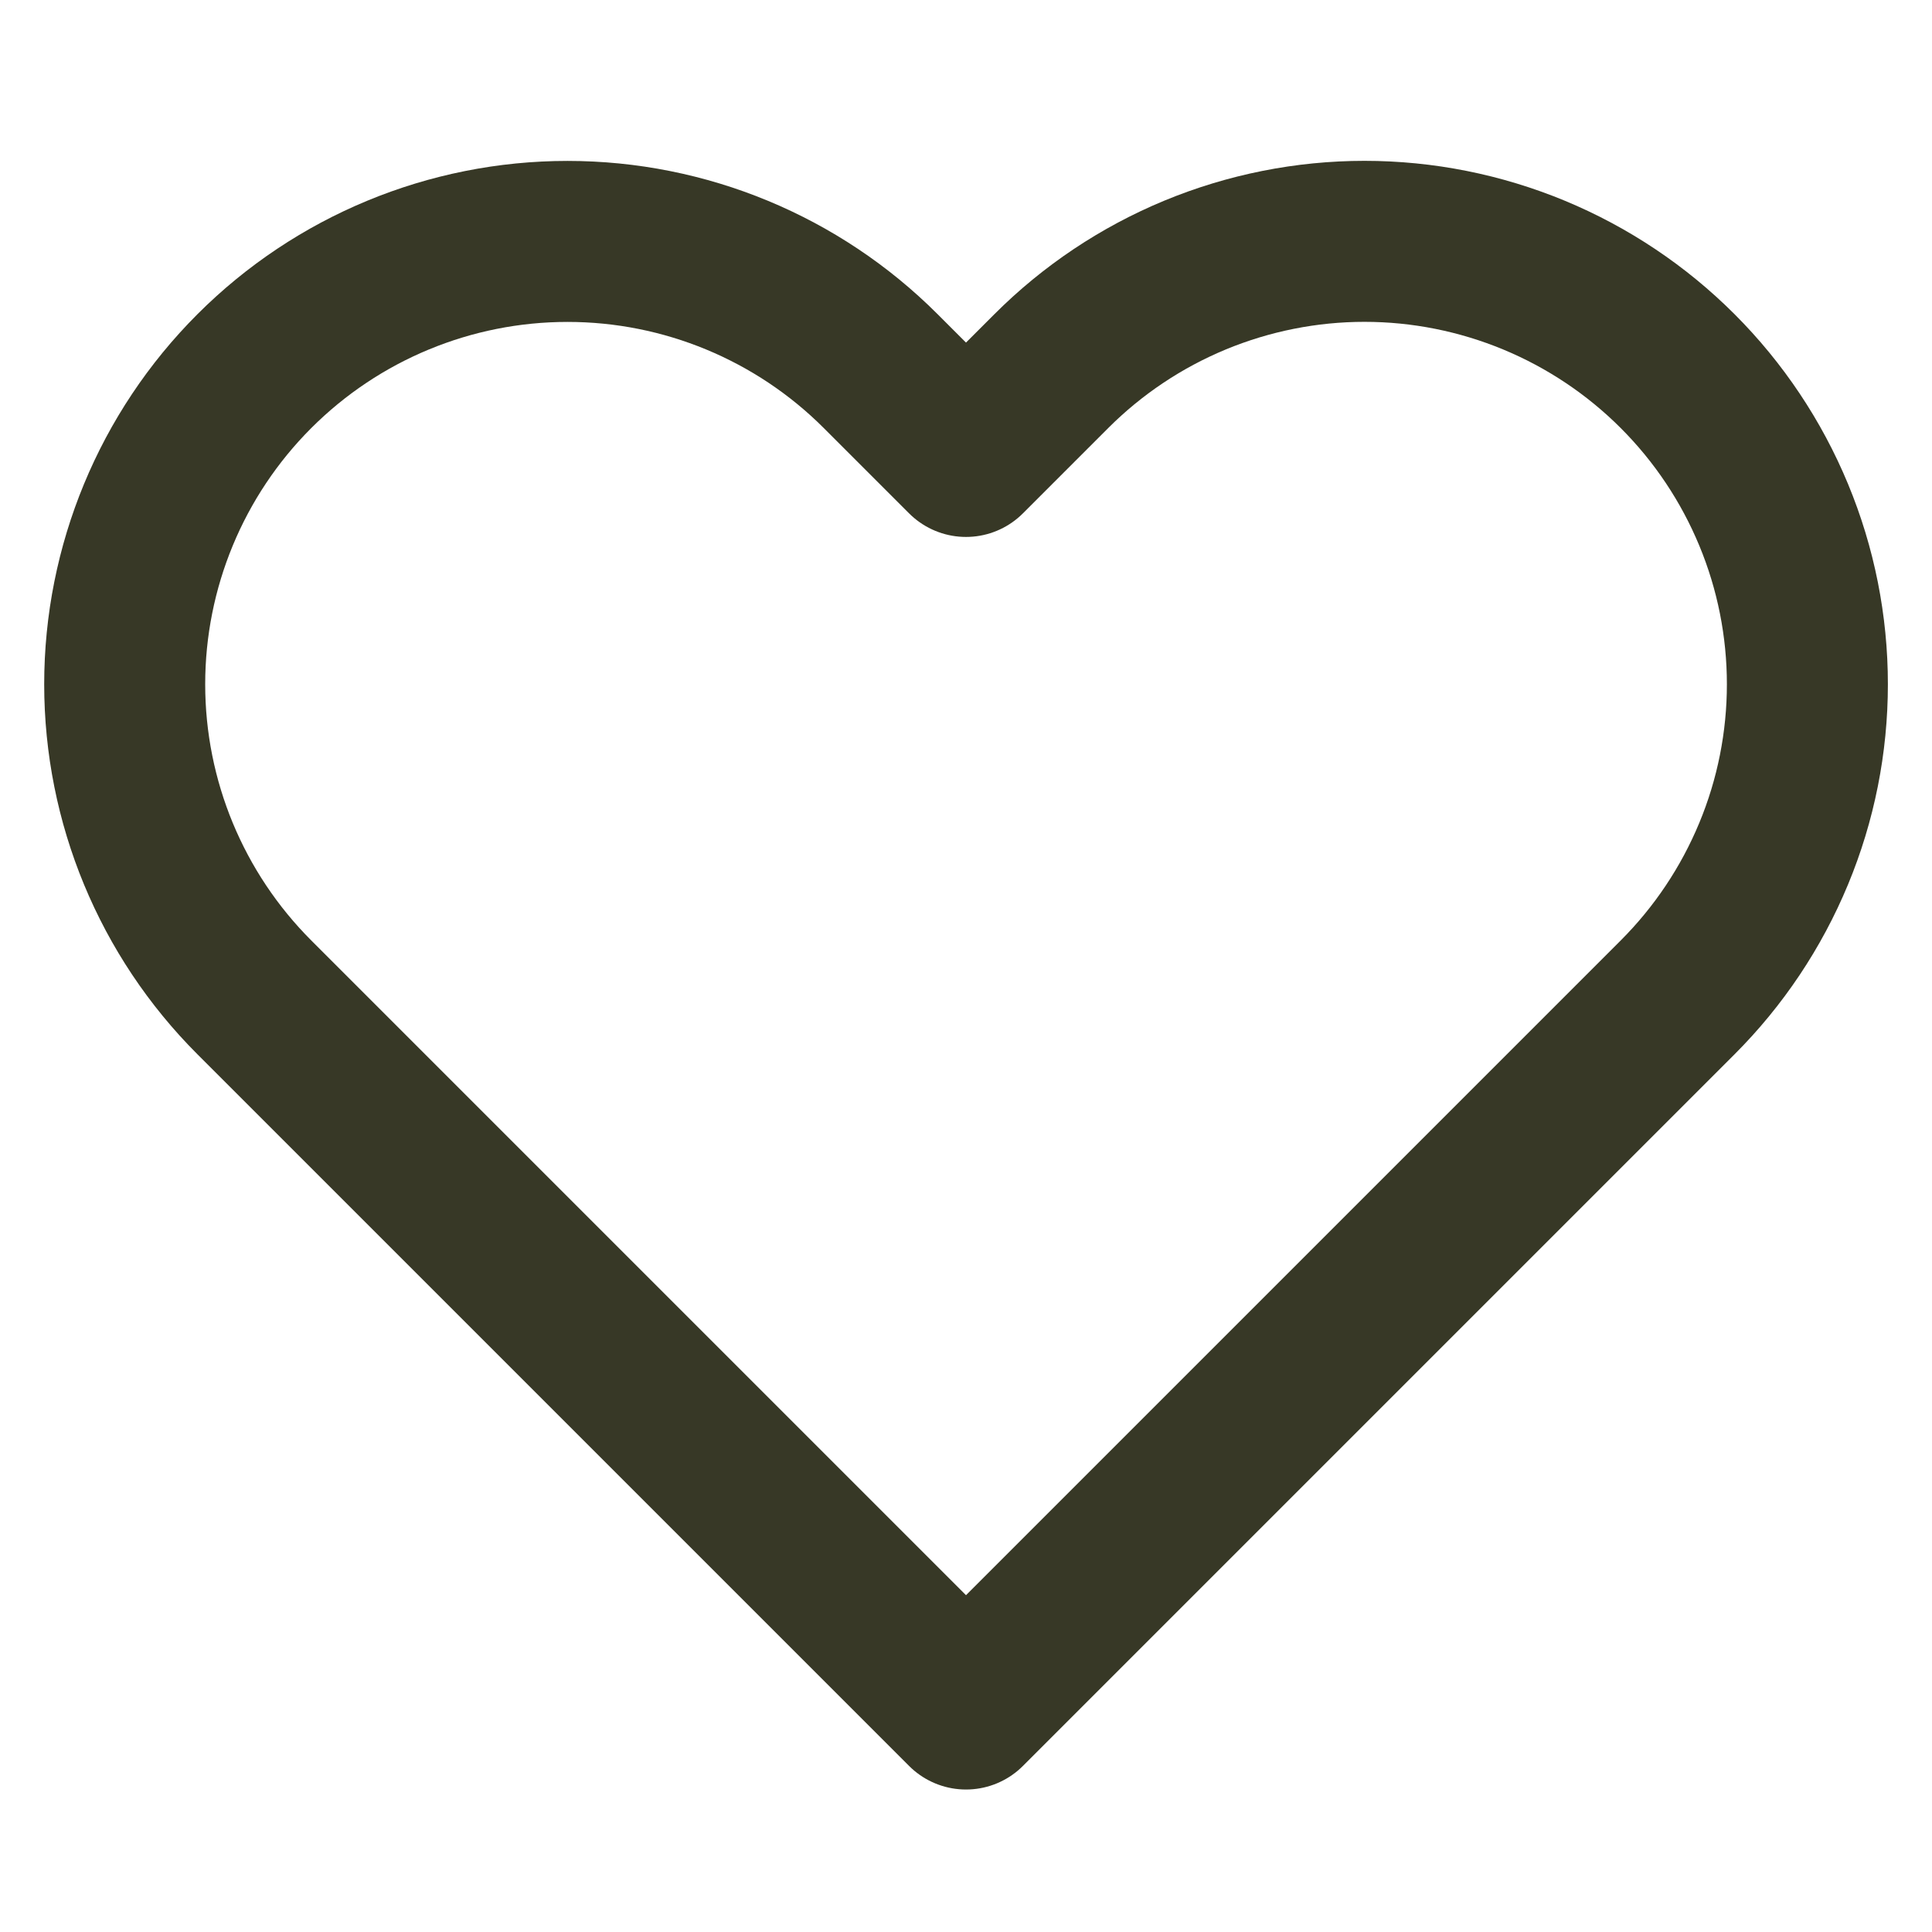
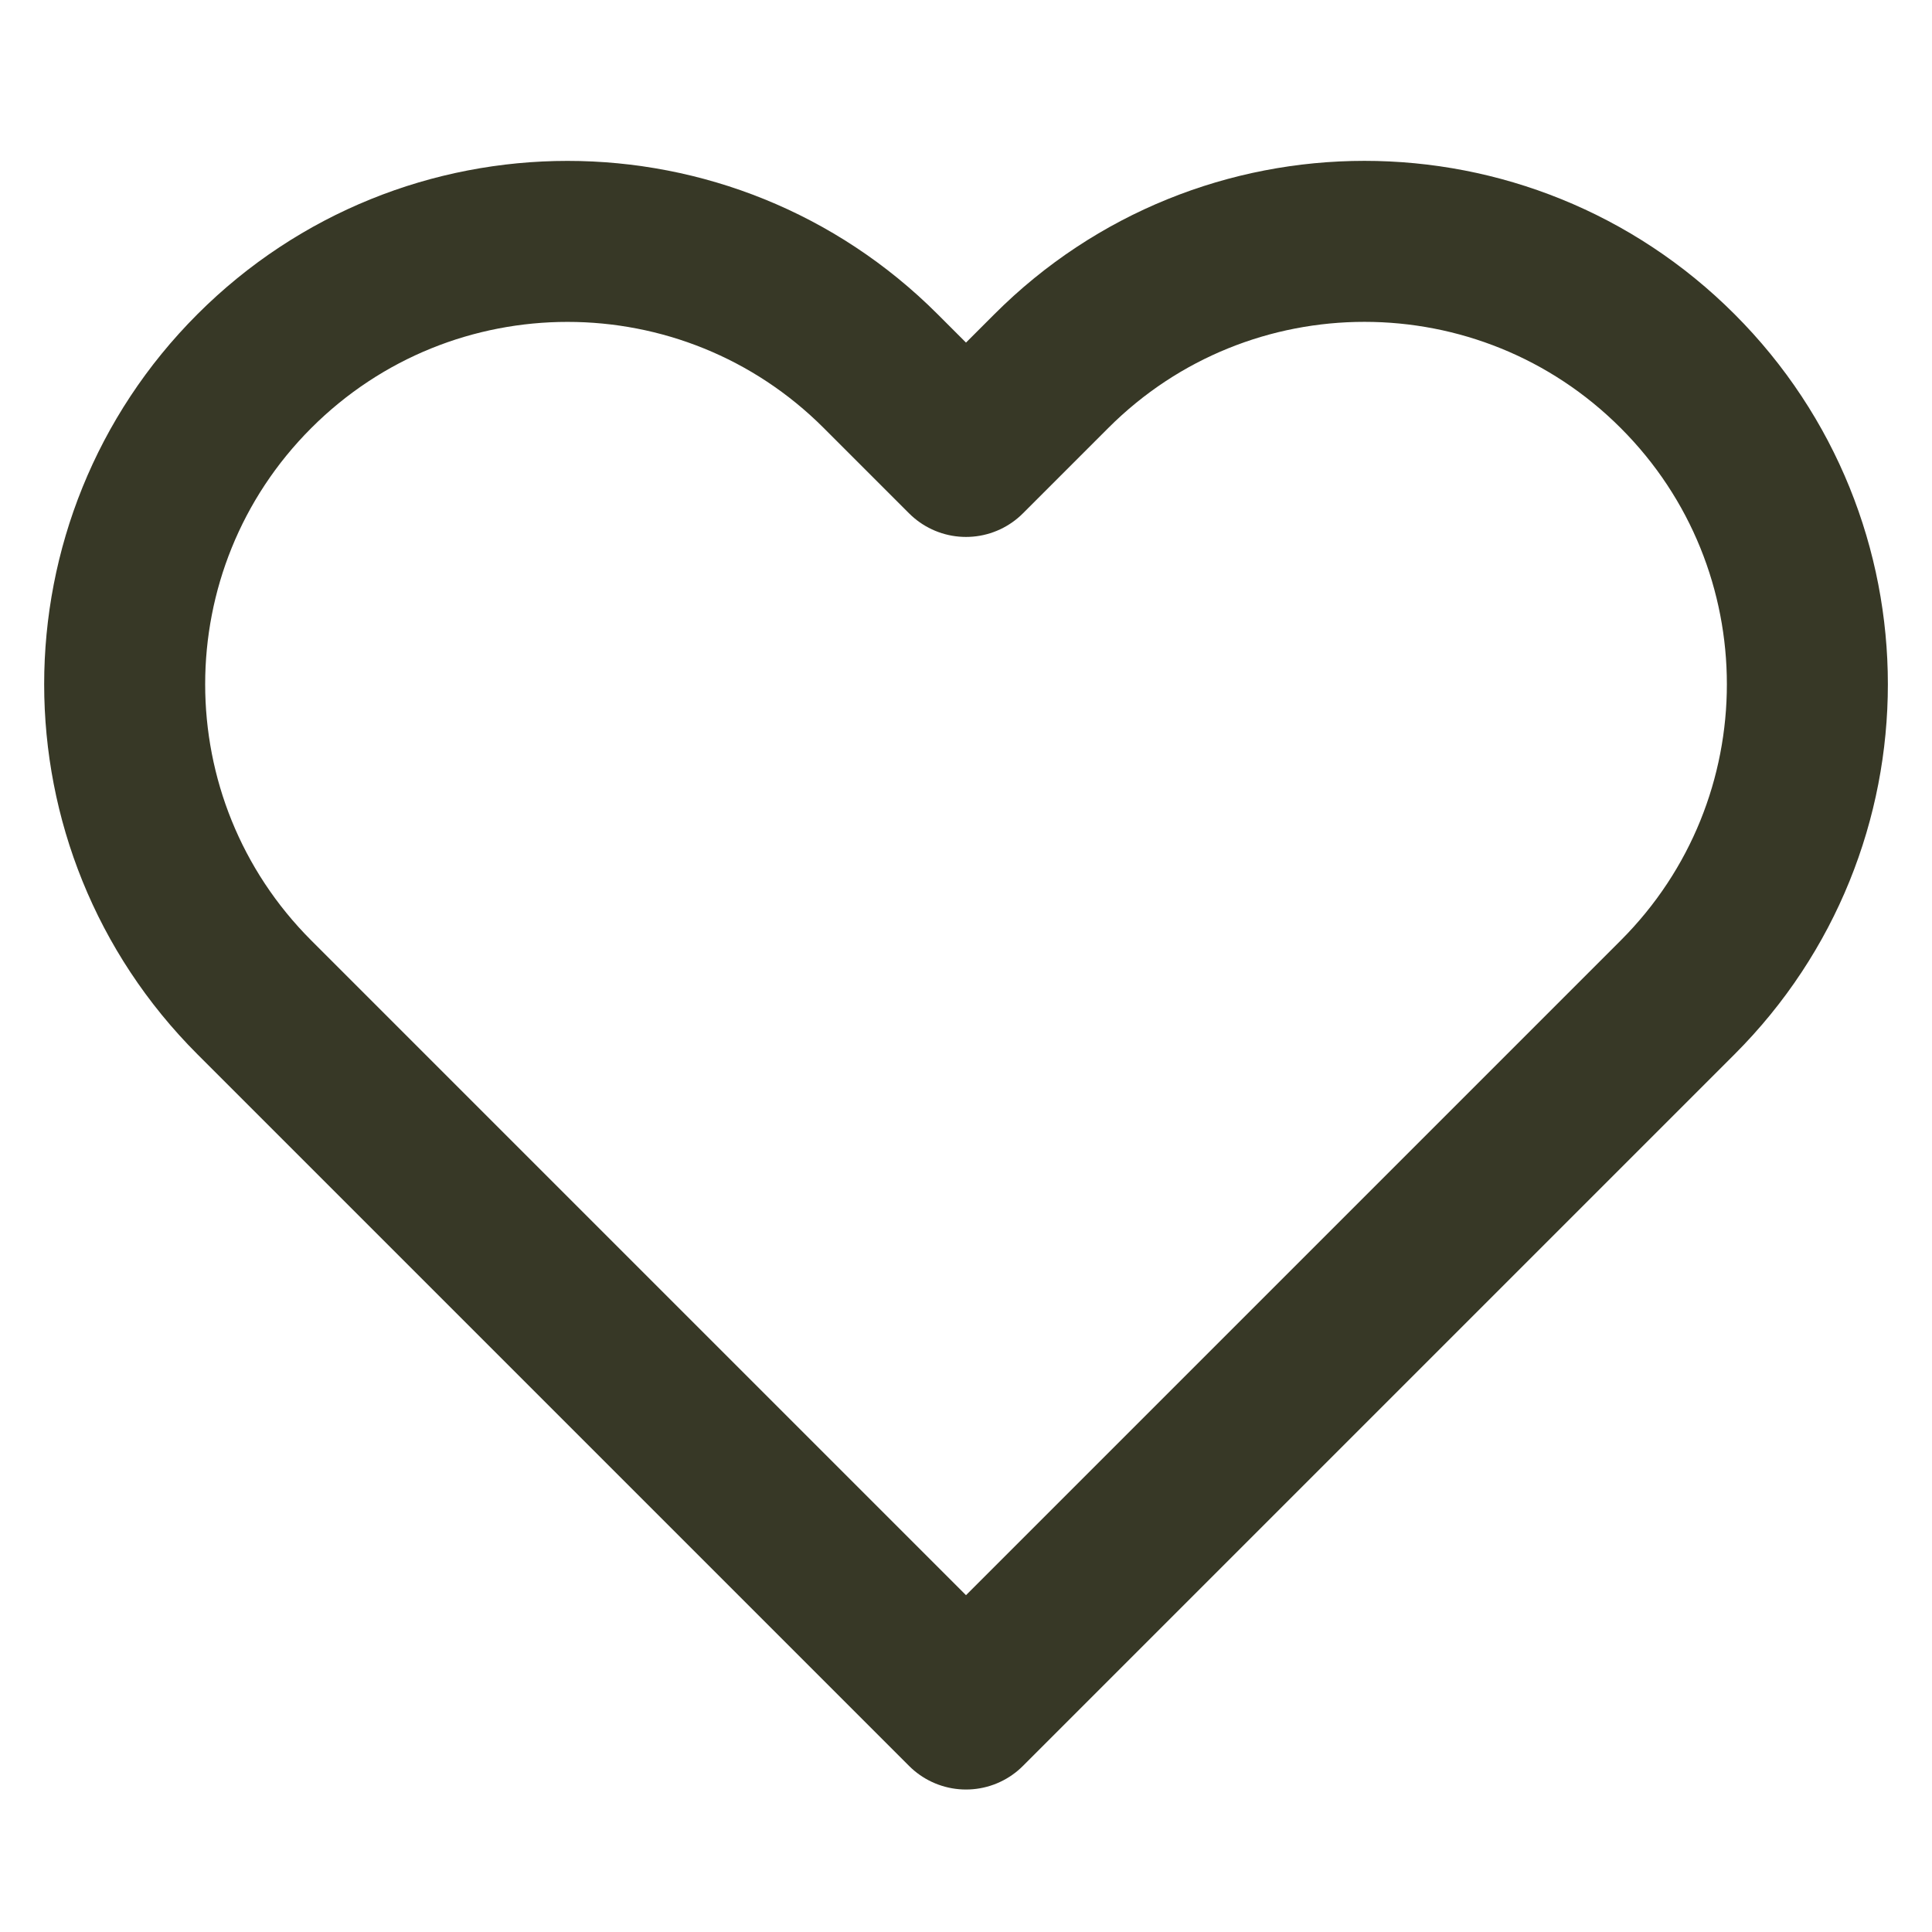
- <svg xmlns="http://www.w3.org/2000/svg" width="24" height="24" viewBox="0 0 24 24" fill="none">
-   <path d="M20.84 4.61C20.329 4.099 19.723 3.694 19.055 3.417C18.388 3.141 17.673 2.998 16.95 2.998C16.228 2.998 15.512 3.141 14.845 3.417C14.177 3.694 13.571 4.099 13.06 4.61L12 5.67L10.94 4.61C9.908 3.578 8.509 2.999 7.05 2.999C5.591 2.999 4.192 3.578 3.16 4.61C2.128 5.642 1.549 7.041 1.549 8.5C1.549 9.959 2.128 11.358 3.16 12.39L4.22 13.45L12 21.23L19.78 13.45L20.84 12.39C21.351 11.879 21.756 11.273 22.033 10.605C22.31 9.938 22.452 9.222 22.452 8.5C22.452 7.778 22.31 7.062 22.033 6.395C21.756 5.727 21.351 5.121 20.84 4.61V4.61Z" stroke="#373826" stroke-width="2" stroke-linecap="round" stroke-linejoin="round" />
+ <svg xmlns="http://www.w3.org/2000/svg" width="24" height="24" fill="none">
+   <path d="M20.84 4.61a5.5 5.5 0 00-7.78 0L12 5.67l-1.06-1.06a5.501 5.501 0 10-7.78 7.78l1.06 1.06L12 21.23l7.78-7.78 1.06-1.06a5.5 5.5 0 000-7.78v0z" stroke="#373826" stroke-width="2" stroke-linecap="round" stroke-linejoin="round" />
</svg>
